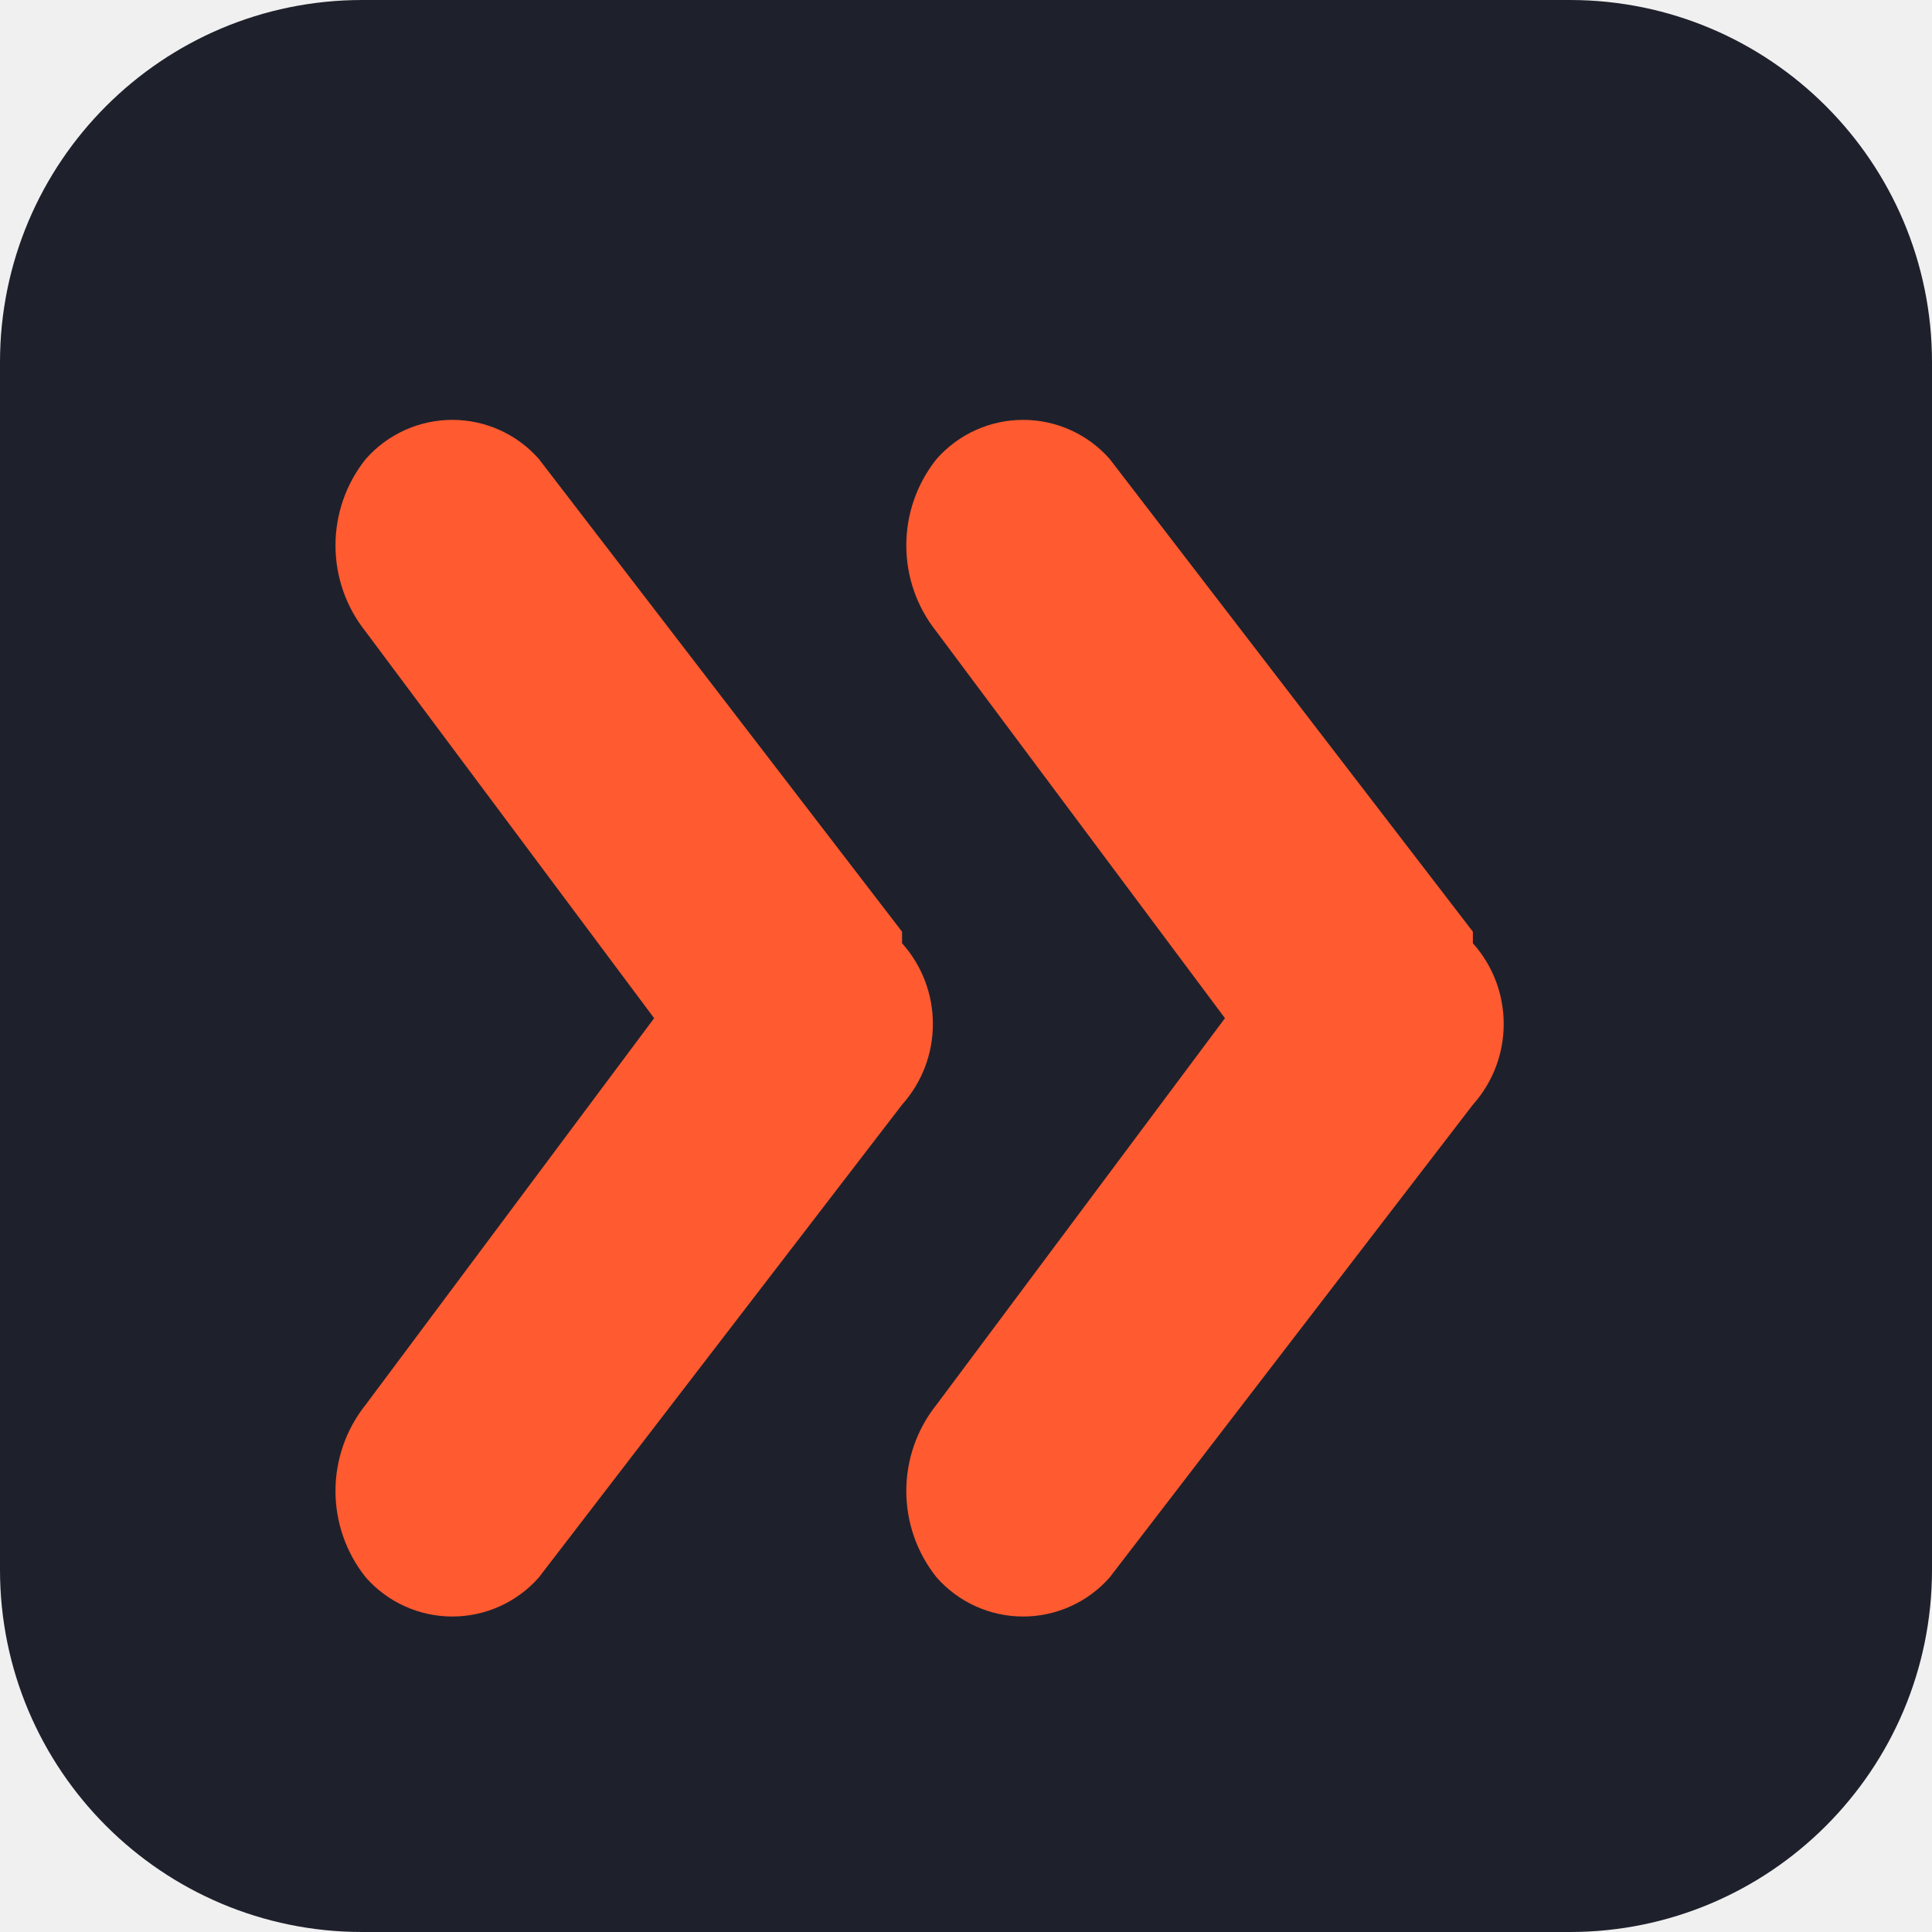
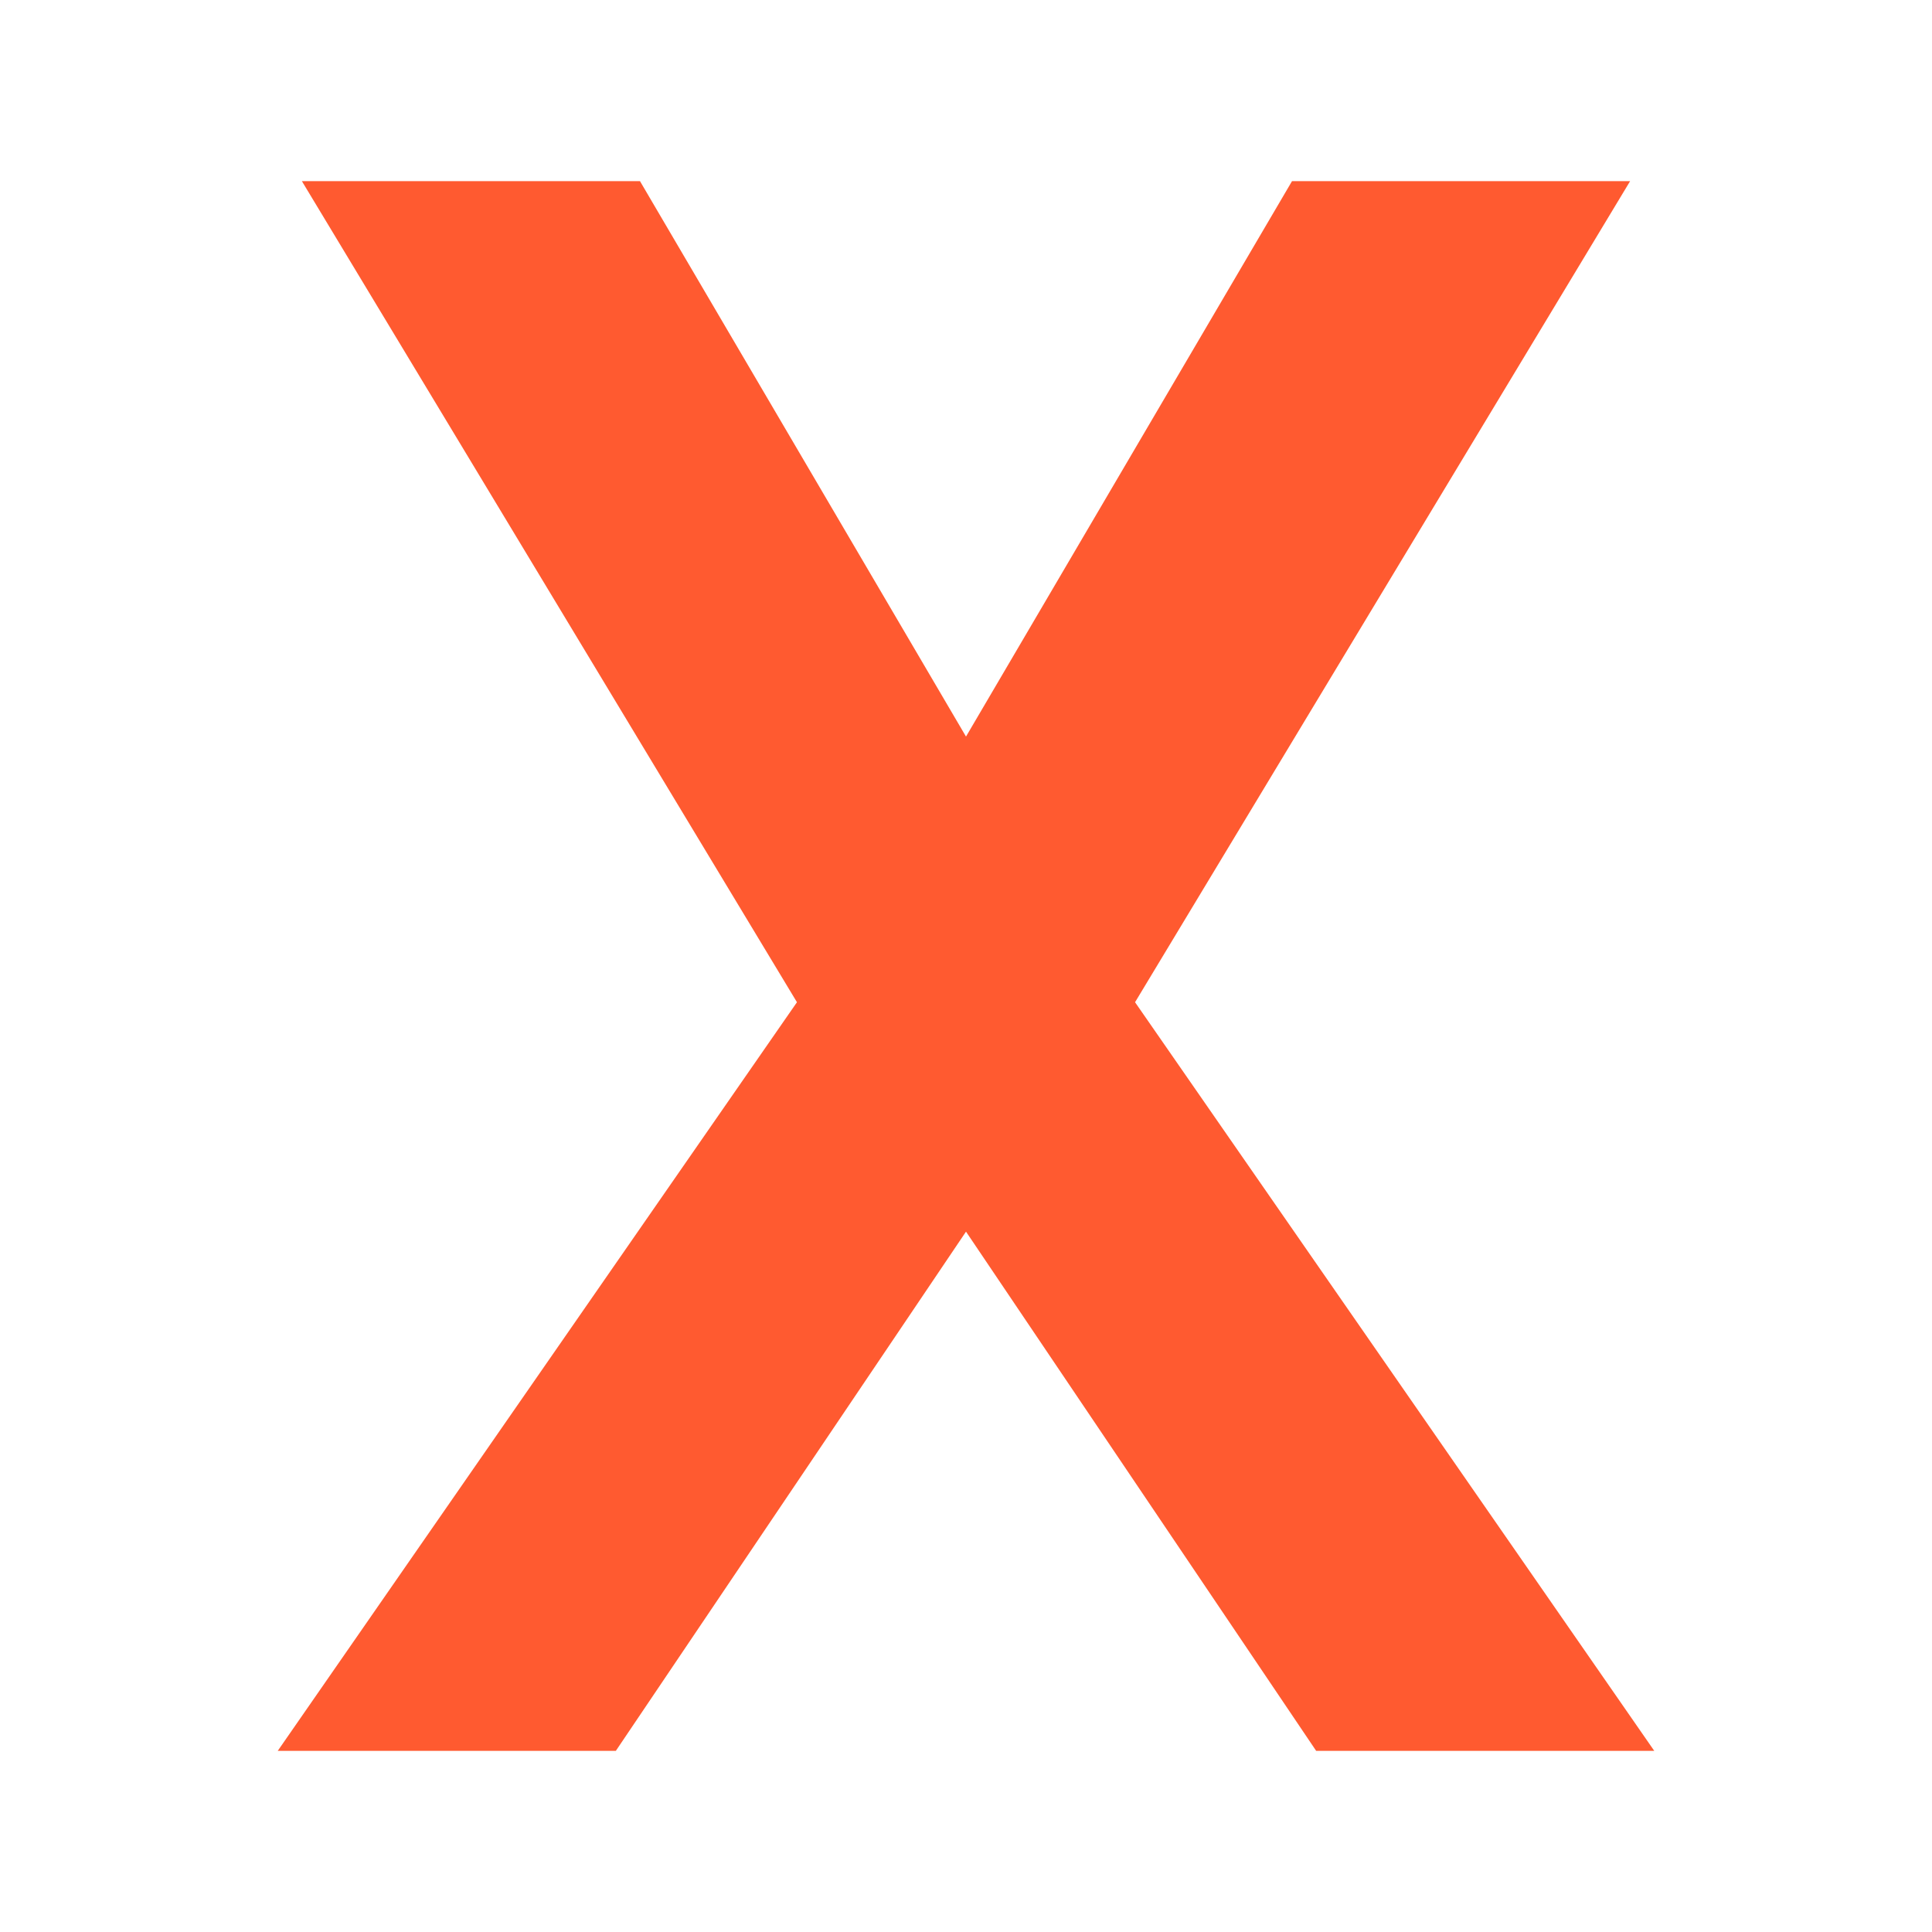
<svg xmlns="http://www.w3.org/2000/svg" viewBox="0 0 32 32">
-   <rect width="32" height="32" rx="6" fill="#1E212C" />
-   <g transform="translate(5.2 5.5) scale(0.955)" fill="#FF5A30">
-     <path d="M10.2 10.4 3.9 2.2a2 2 0 0 0-3 0 2.4 2.4 0 0 0 0 3l5 6.7-5 6.7a2.4 2.4 0 0 0 0 3 2 2 0 0 0 3 0l6.3-8.2a2.1 2.1 0 0 0 0-2.8z" />
-     <path d="M20.1 10.4 13.8 2.2a2 2 0 0 0-3 0 2.4 2.4 0 0 0 0 3l5 6.7-5 6.7a2.4 2.4 0 0 0 0 3 2 2 0 0 0 3 0l6.3-8.2a2.1 2.1 0 0 0 0-2.8z" />
-   </g>
+   <rect width="32" height="32" fill="#fff" />
+   <path d="M5 3h5.6L16 12.2 21.4 3H27l-8.2 13.6L27.4 29h-5.6L16 20.4 10.2 29H4.6l8.6-12.4z" fill="#FF5A30" />
</svg>
